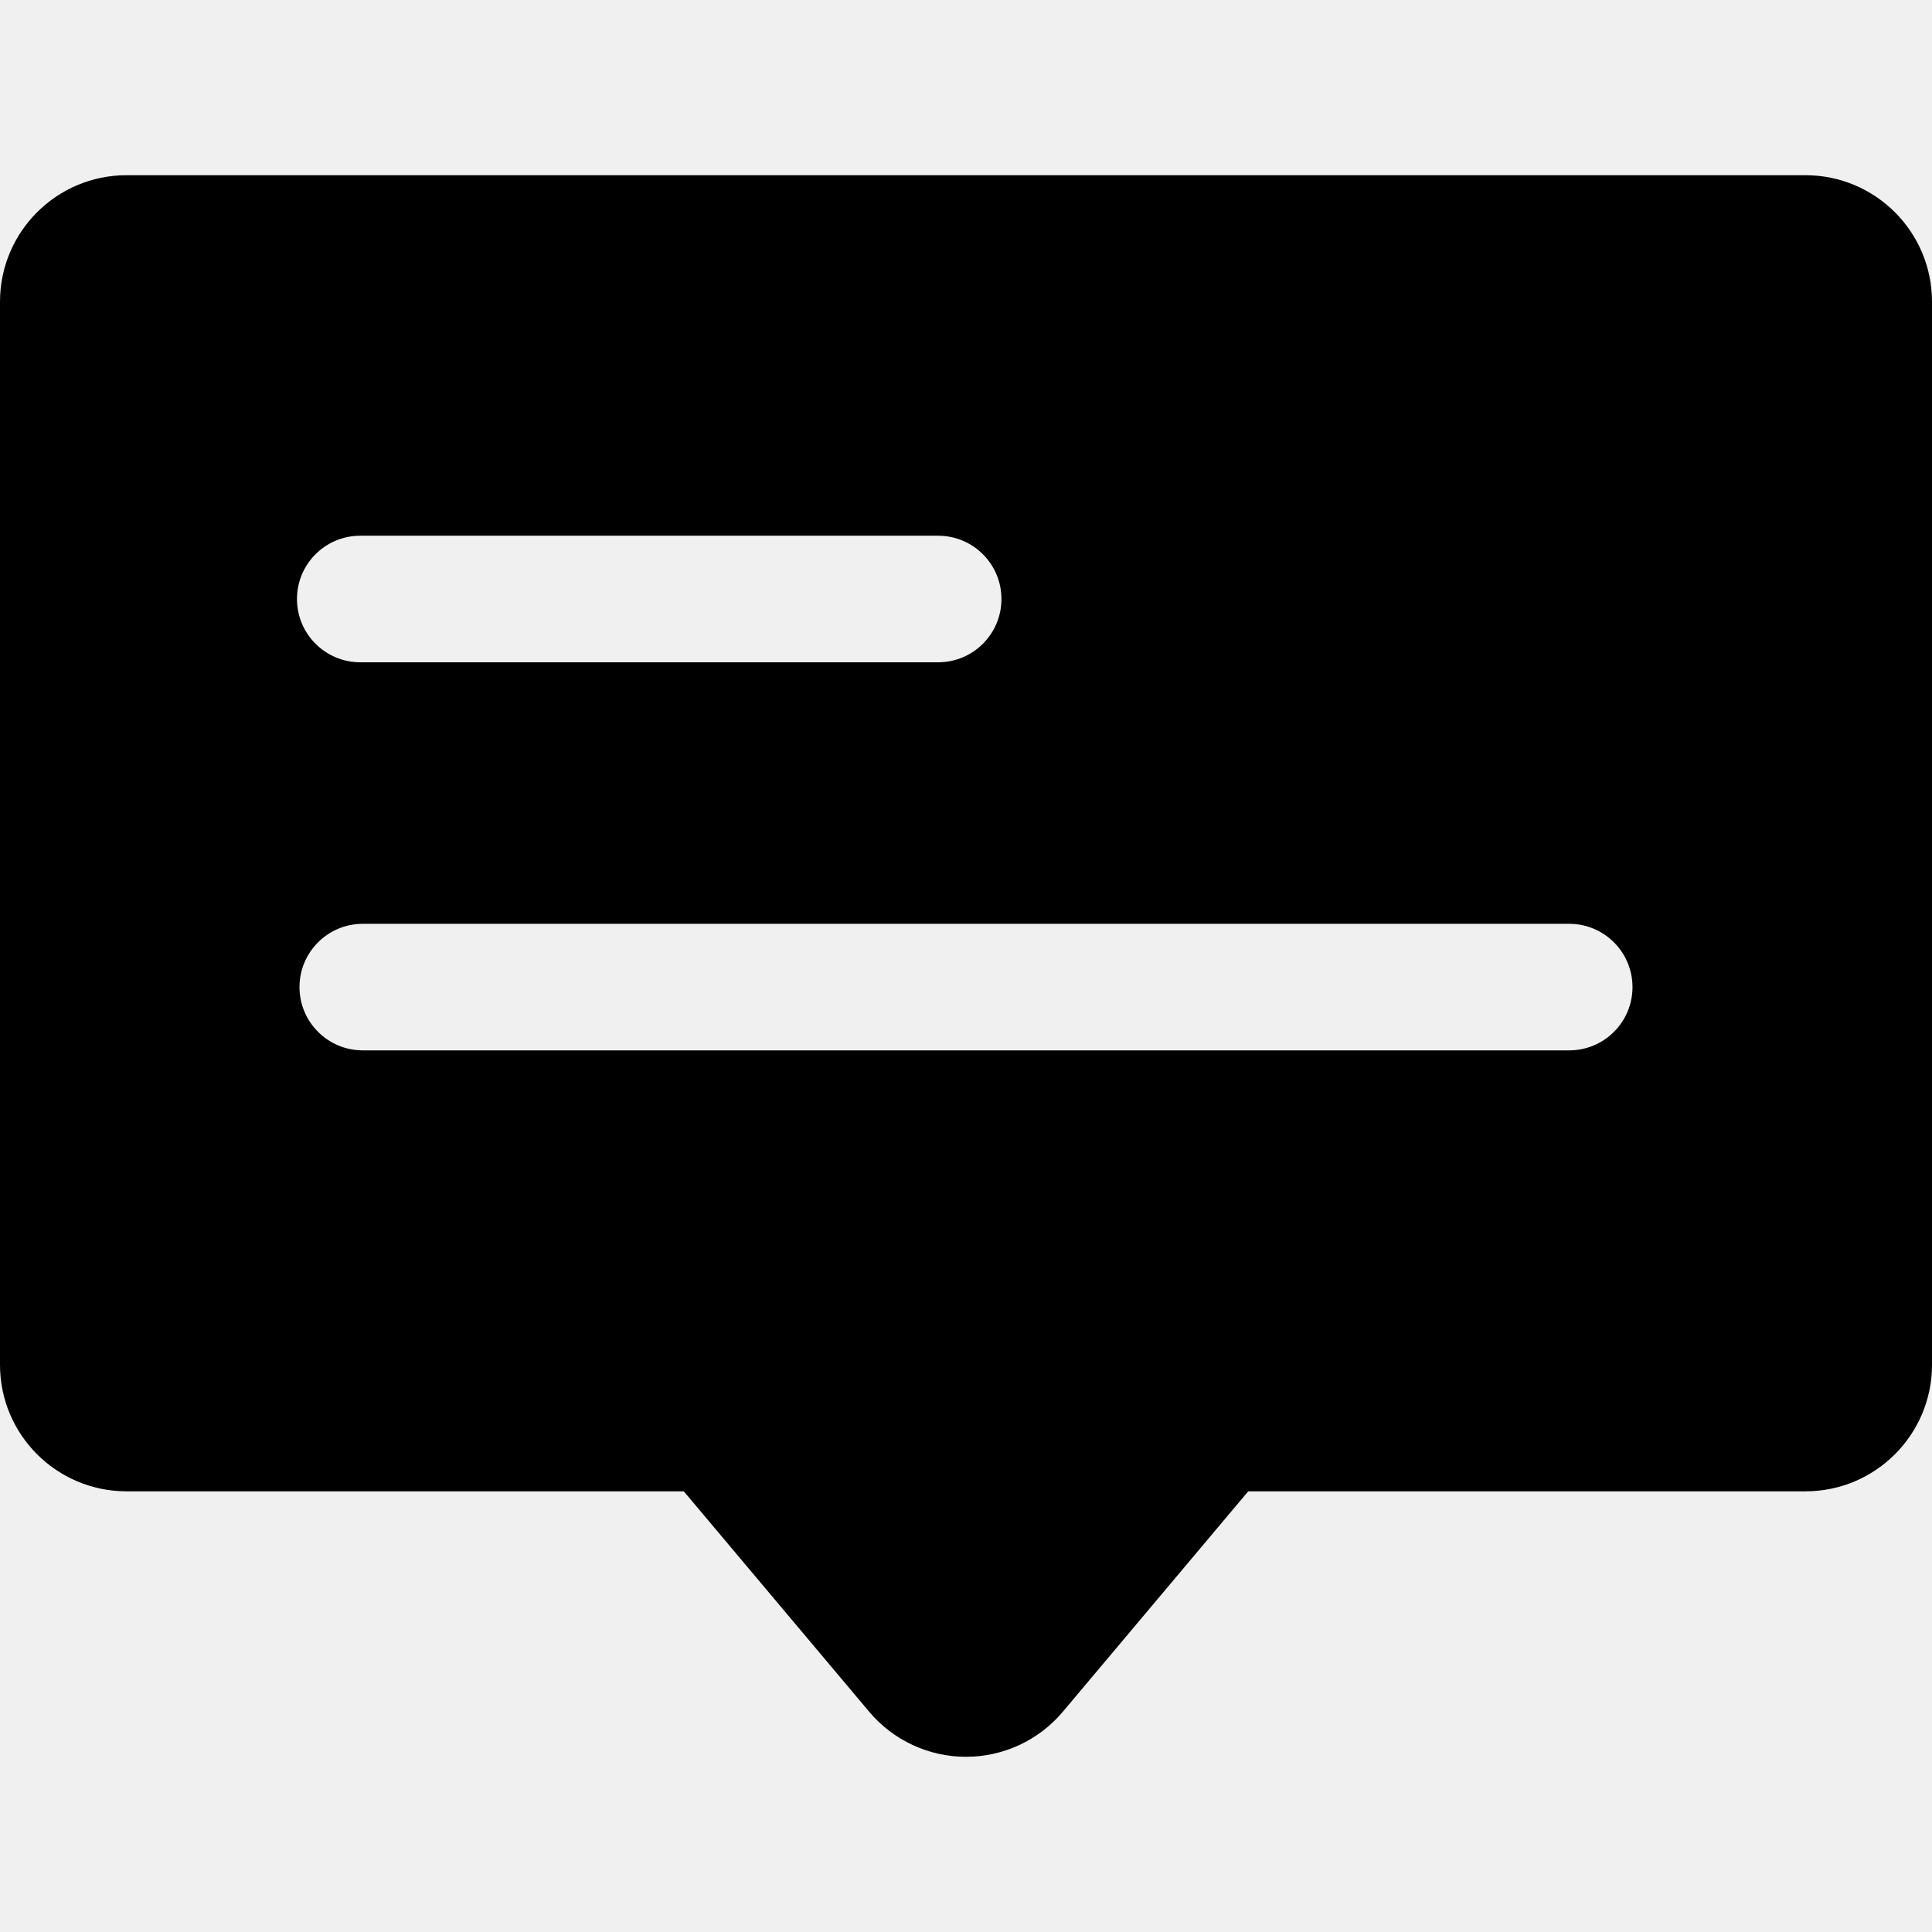
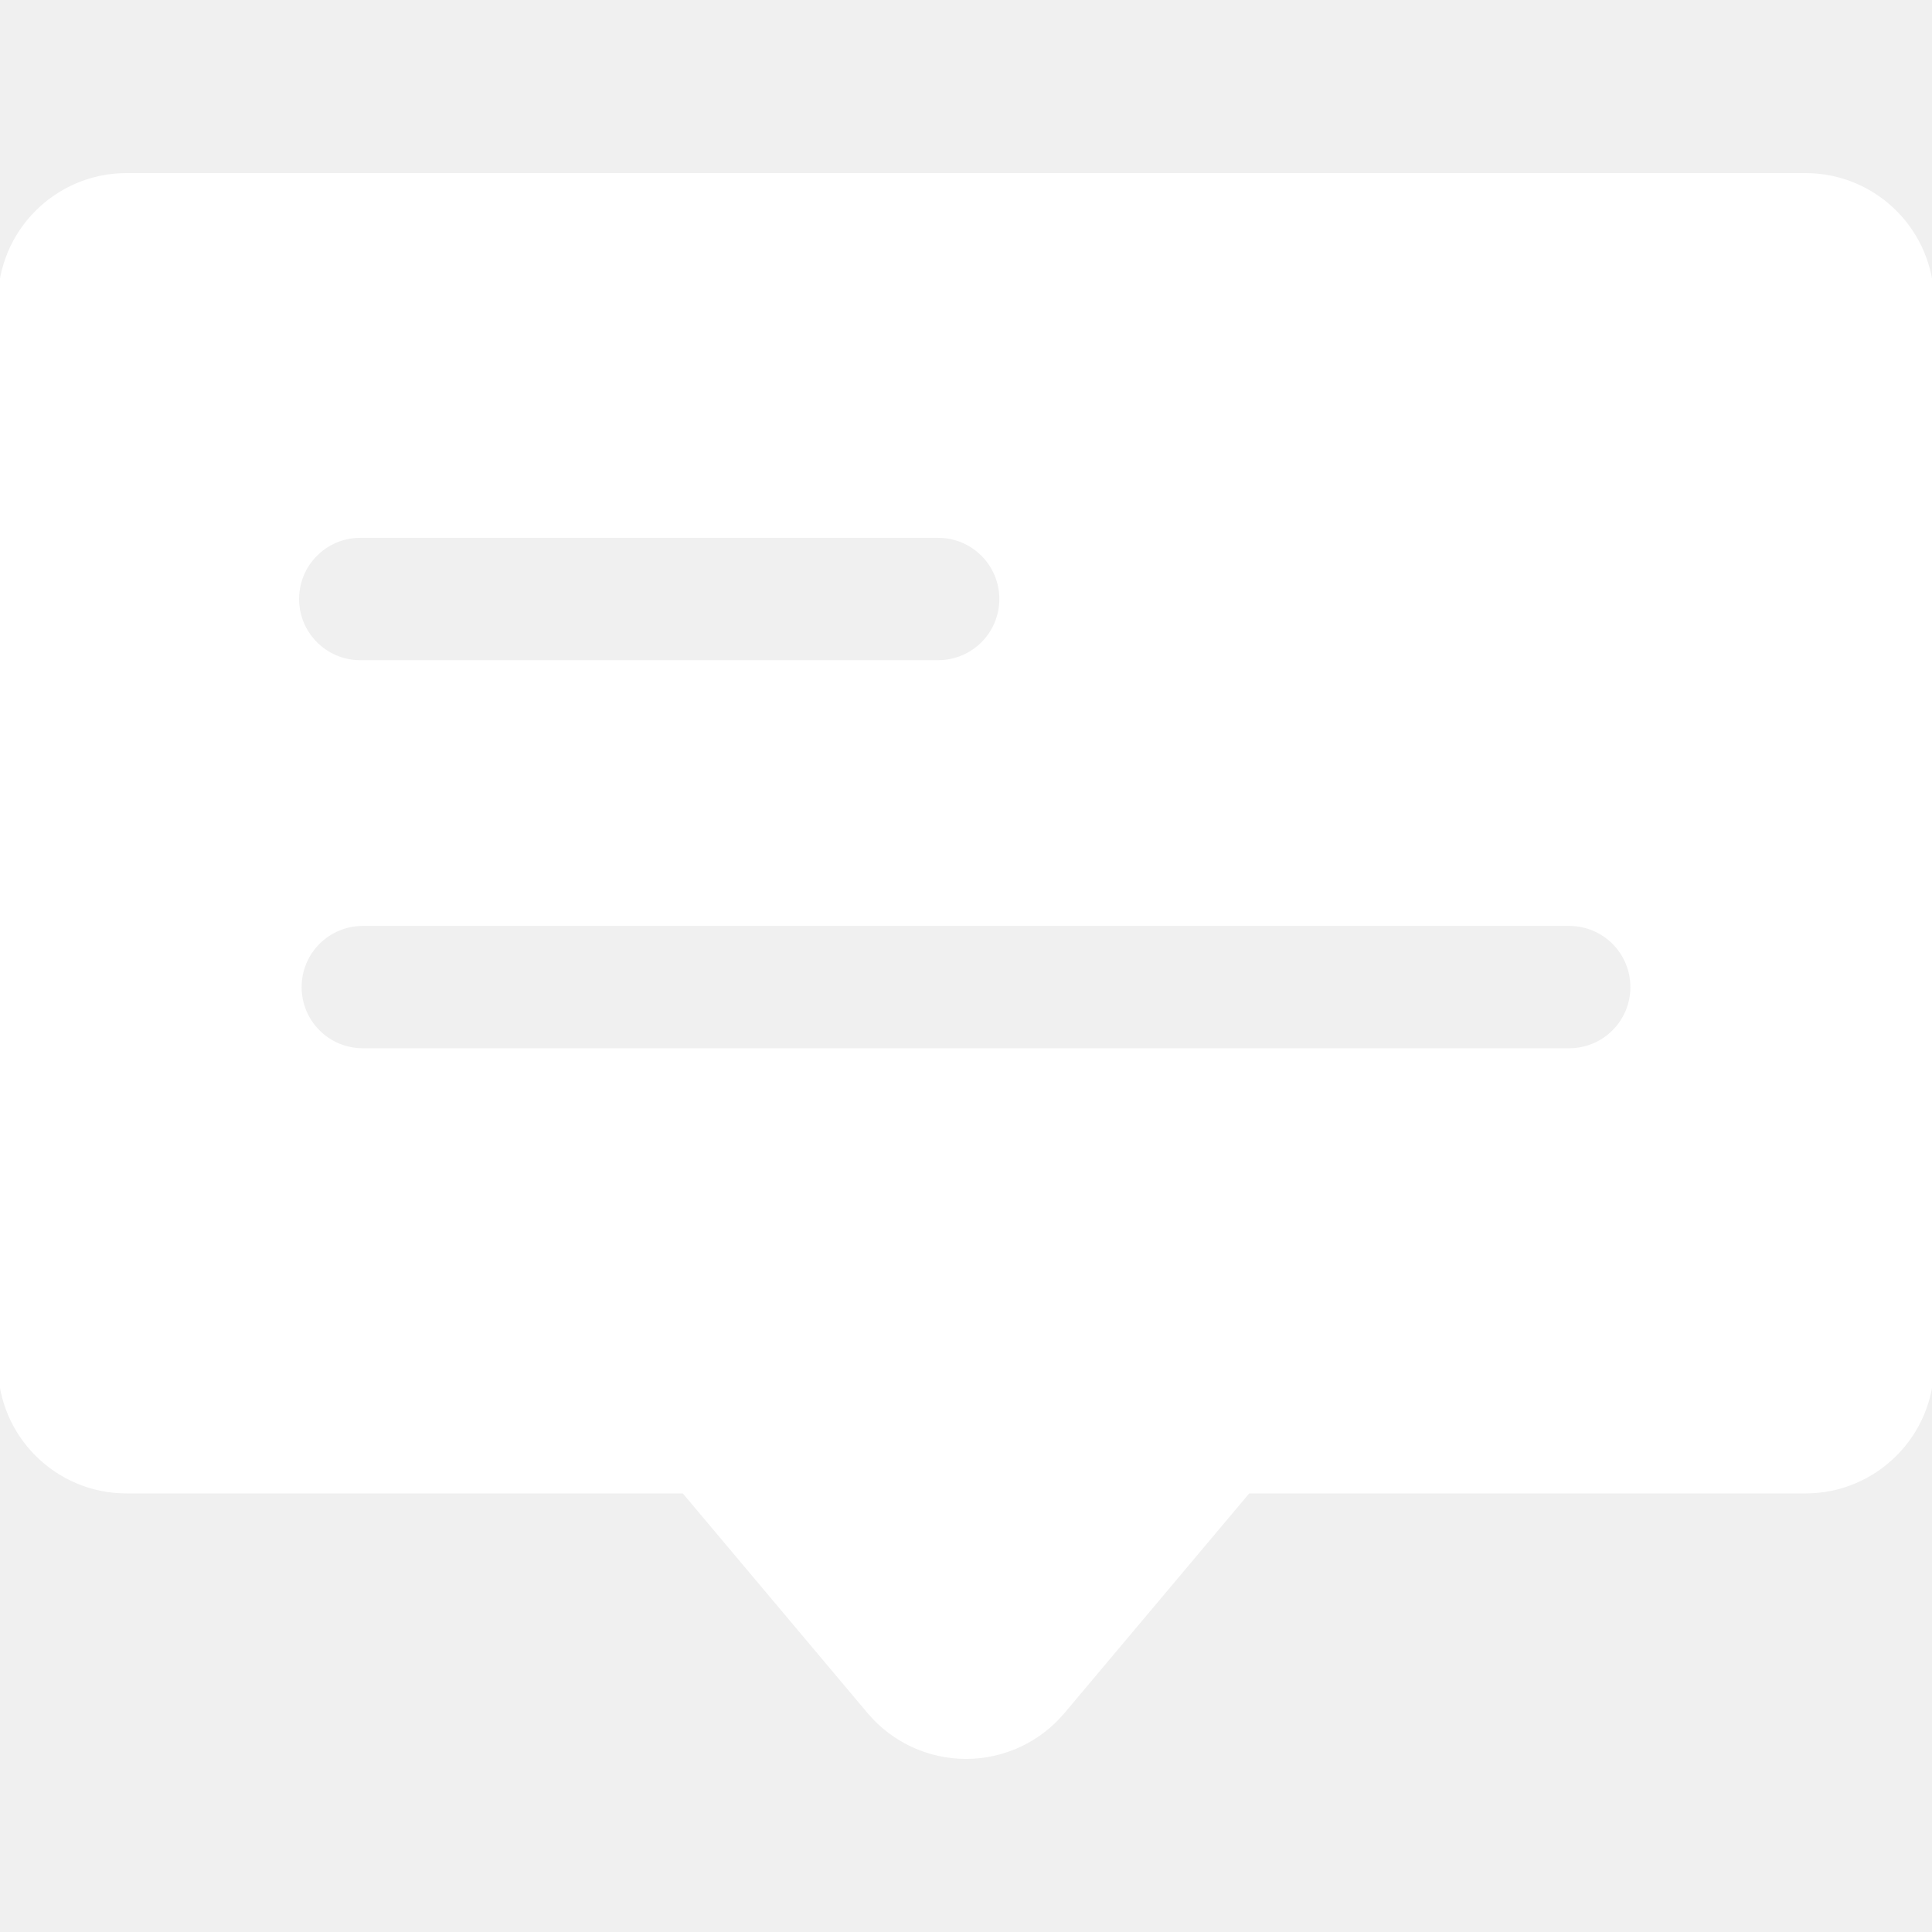
- <svg xmlns="http://www.w3.org/2000/svg" version="1.1" id="Layer_1" x="0px" y="0px" viewBox="0 0 458 458" style="enable-background:new 0 0 458 458;" xml:space="preserve">
-   <g>
-     <g>
-       <path d="M428,41.534H30c-16.568,0-30,13.432-30,30v252c0,16.568,13.432,30,30,30h132.1l43.942,52.243    c5.7,6.777,14.103,10.69,22.959,10.69c8.856,0,17.259-3.912,22.959-10.689l43.942-52.243H428c16.569,0,30-13.432,30-30v-252    C458,54.965,444.569,41.534,428,41.534z M85.402,127h137c8.284,0,15,6.716,15,15s-6.716,15-15,15h-137c-8.284,0-15-6.716-15-15    S77.118,127,85.402,127z M372,249H86c-8.284,0-15-6.716-15-15s6.716-15,15-15h286c8.284,0,15,6.716,15,15S380.284,249,372,249z" />
+ <svg xmlns="http://www.w3.org/2000/svg" version="1.1" style="enable-background:new 0 0 458 458;" xml:space="preserve" width="458" height="458">
+   <rect id="backgroundrect" width="100%" height="100%" x="0" y="0" fill="none" stroke="none" />
+   <g class="currentLayer" style="">
+     <g id="svg_1" class="selected" stroke="#ffffff" stroke-opacity="1" fill="#ffffff" fill-opacity="1">
+       <g id="svg_2" stroke="#ffffff" stroke-opacity="1" fill="#ffffff" fill-opacity="1">
+         <path d="M428,41.534H30c-16.568,0-30,13.432-30,30v252c0,16.568,13.432,30,30,30h132.1l43.942,52.243    c5.7,6.777,14.103,10.69,22.959,10.69c8.856,0,17.259-3.912,22.959-10.689l43.942-52.243H428c16.569,0,30-13.432,30-30v-252    C458,54.965,444.569,41.534,428,41.534z M85.402,127h137c8.284,0,15,6.716,15,15s-6.716,15-15,15h-137c-8.284,0-15-6.716-15-15    S77.118,127,85.402,127z M372,249H86c-8.284,0-15-6.716-15-15s6.716-15,15-15h286c8.284,0,15,6.716,15,15S380.284,249,372,249z" id="svg_3" stroke="#ffffff" stroke-opacity="1" fill="#ffffff" fill-opacity="1" />
+       </g>
    </g>
+     <g id="svg_4">
+ </g>
+     <g id="svg_5">
+ </g>
+     <g id="svg_6">
+ </g>
+     <g id="svg_7">
+ </g>
+     <g id="svg_8">
+ </g>
+     <g id="svg_9">
+ </g>
+     <g id="svg_10">
+ </g>
+     <g id="svg_11">
+ </g>
+     <g id="svg_12">
+ </g>
+     <g id="svg_13">
+ </g>
+     <g id="svg_14">
+ </g>
+     <g id="svg_15">
+ </g>
+     <g id="svg_16">
+ </g>
+     <g id="svg_17">
+ </g>
+     <g id="svg_18">
+ </g>
  </g>
-   <g>
- </g>
-   <g>
- </g>
-   <g>
- </g>
-   <g>
- </g>
-   <g>
- </g>
-   <g>
- </g>
-   <g>
- </g>
-   <g>
- </g>
-   <g>
- </g>
-   <g>
- </g>
-   <g>
- </g>
-   <g>
- </g>
-   <g>
- </g>
-   <g>
- </g>
-   <g>
- </g>
</svg>
